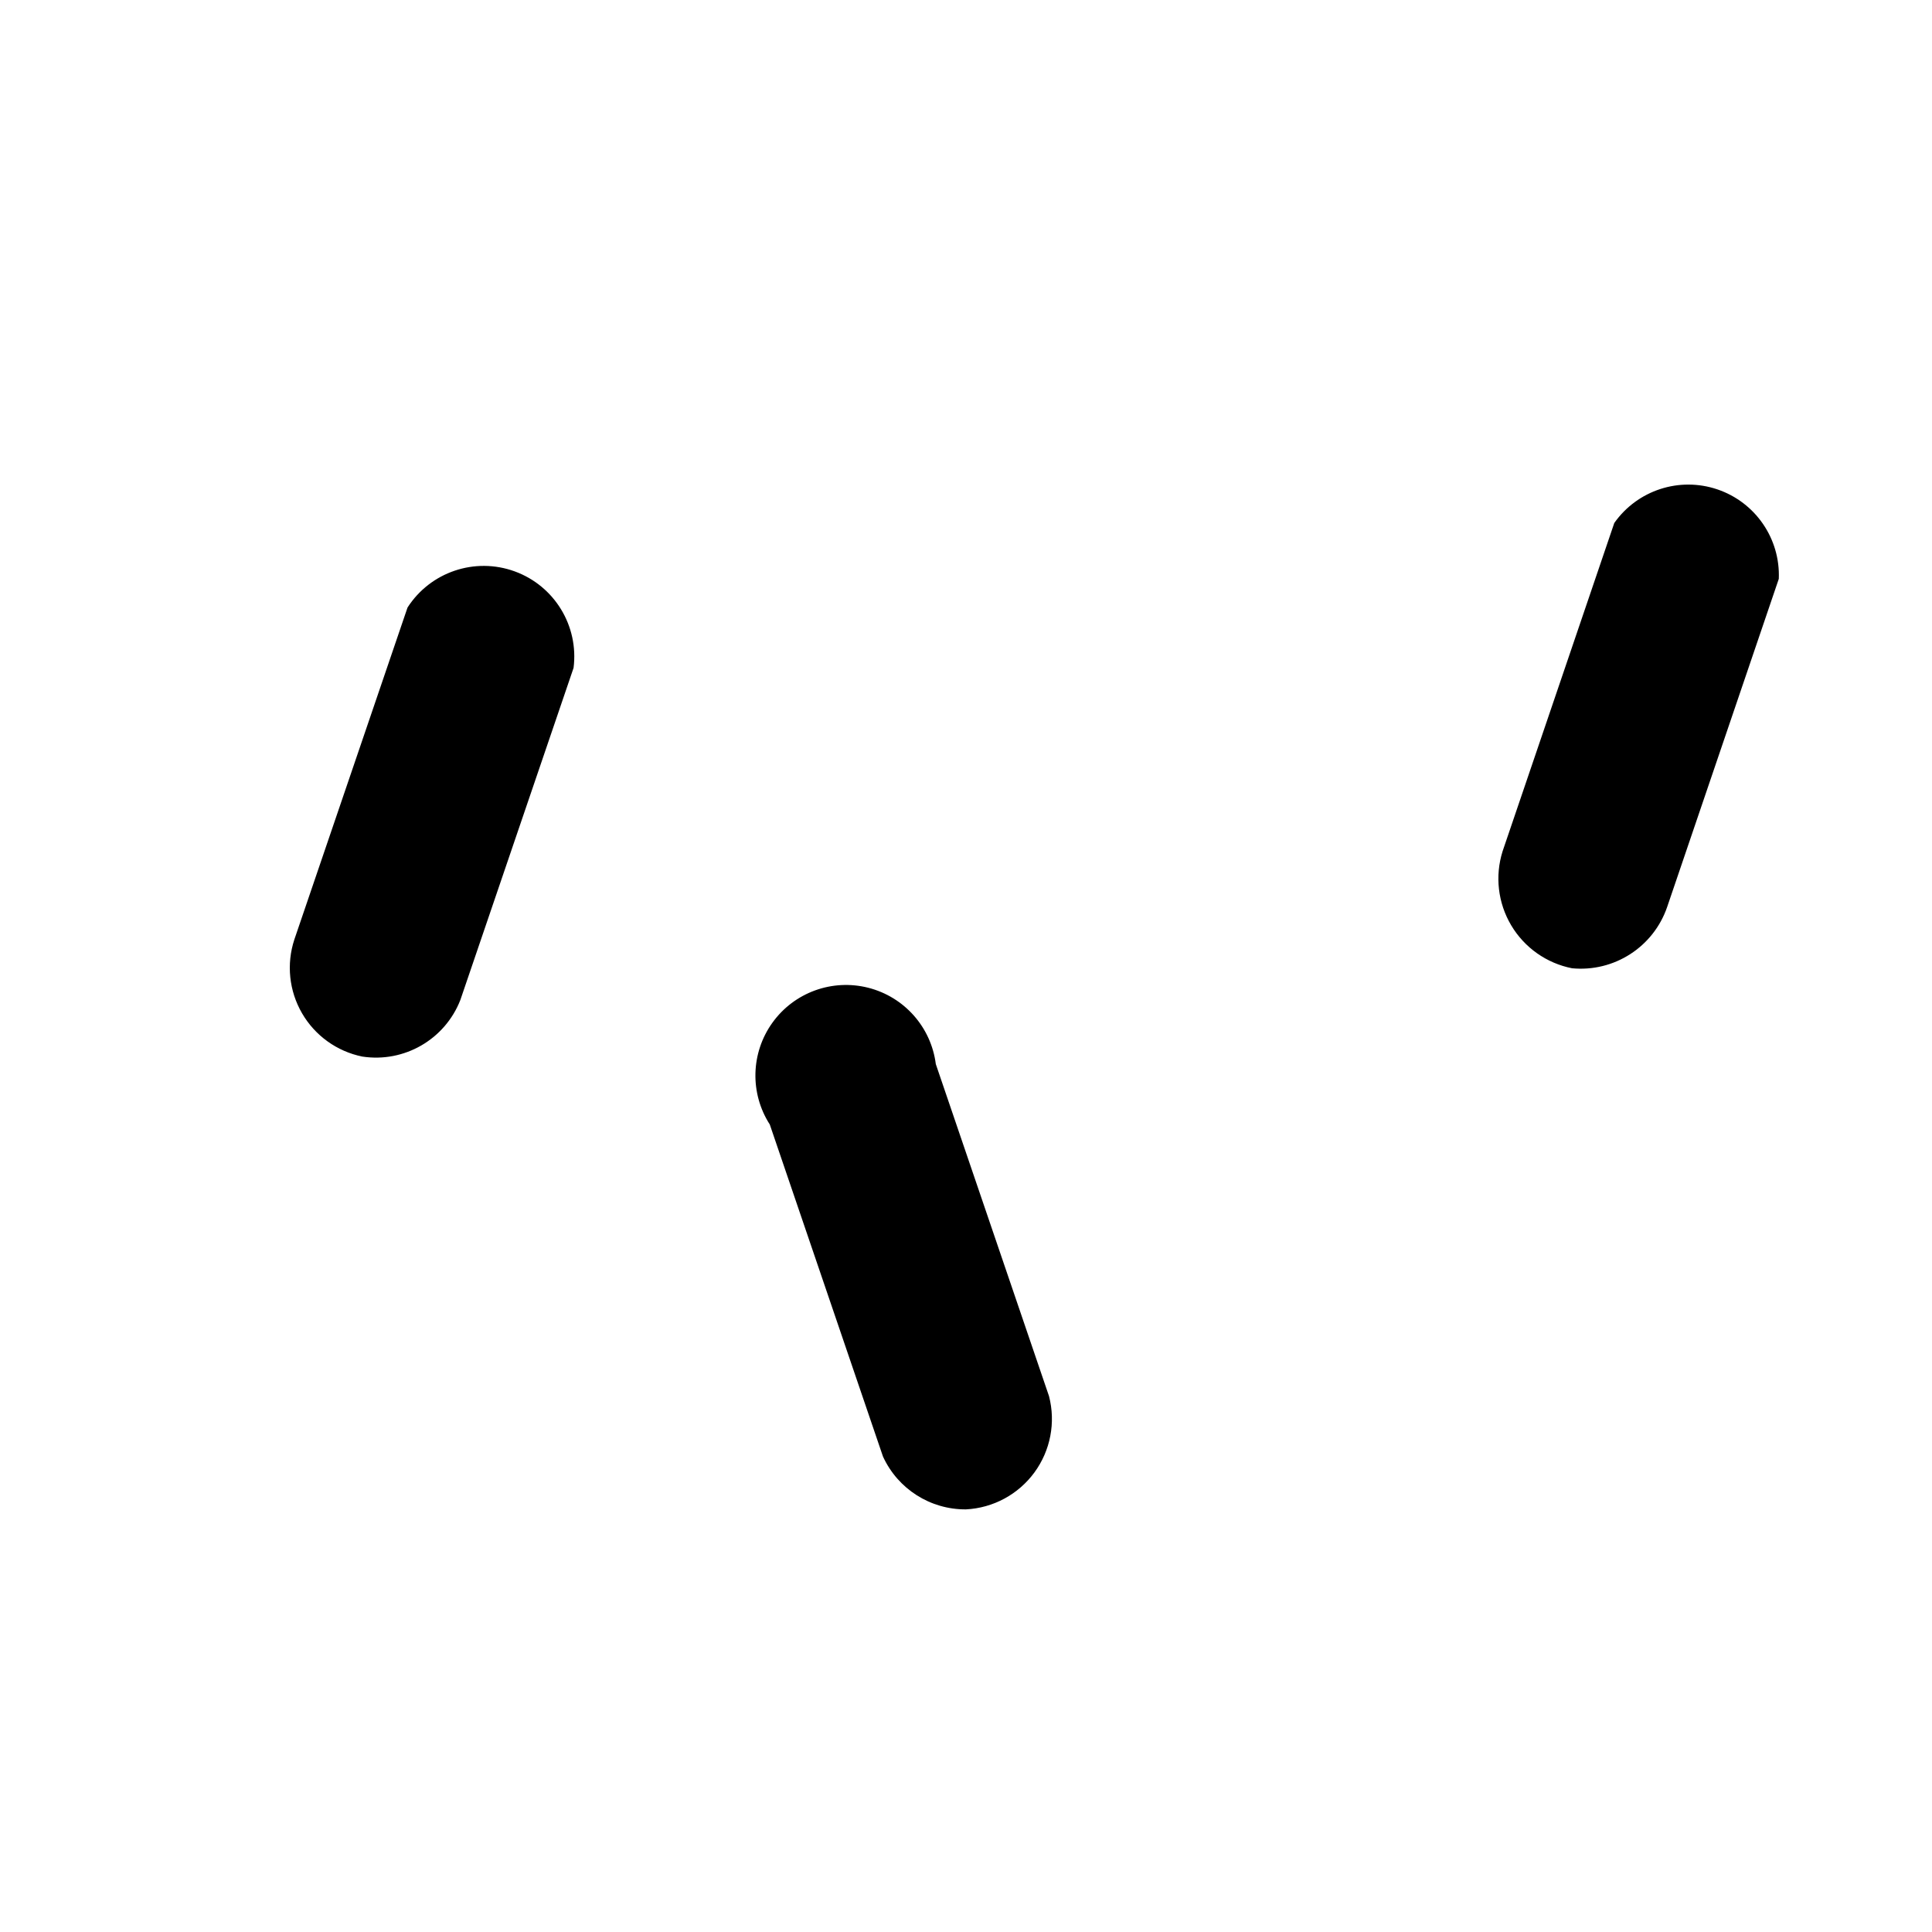
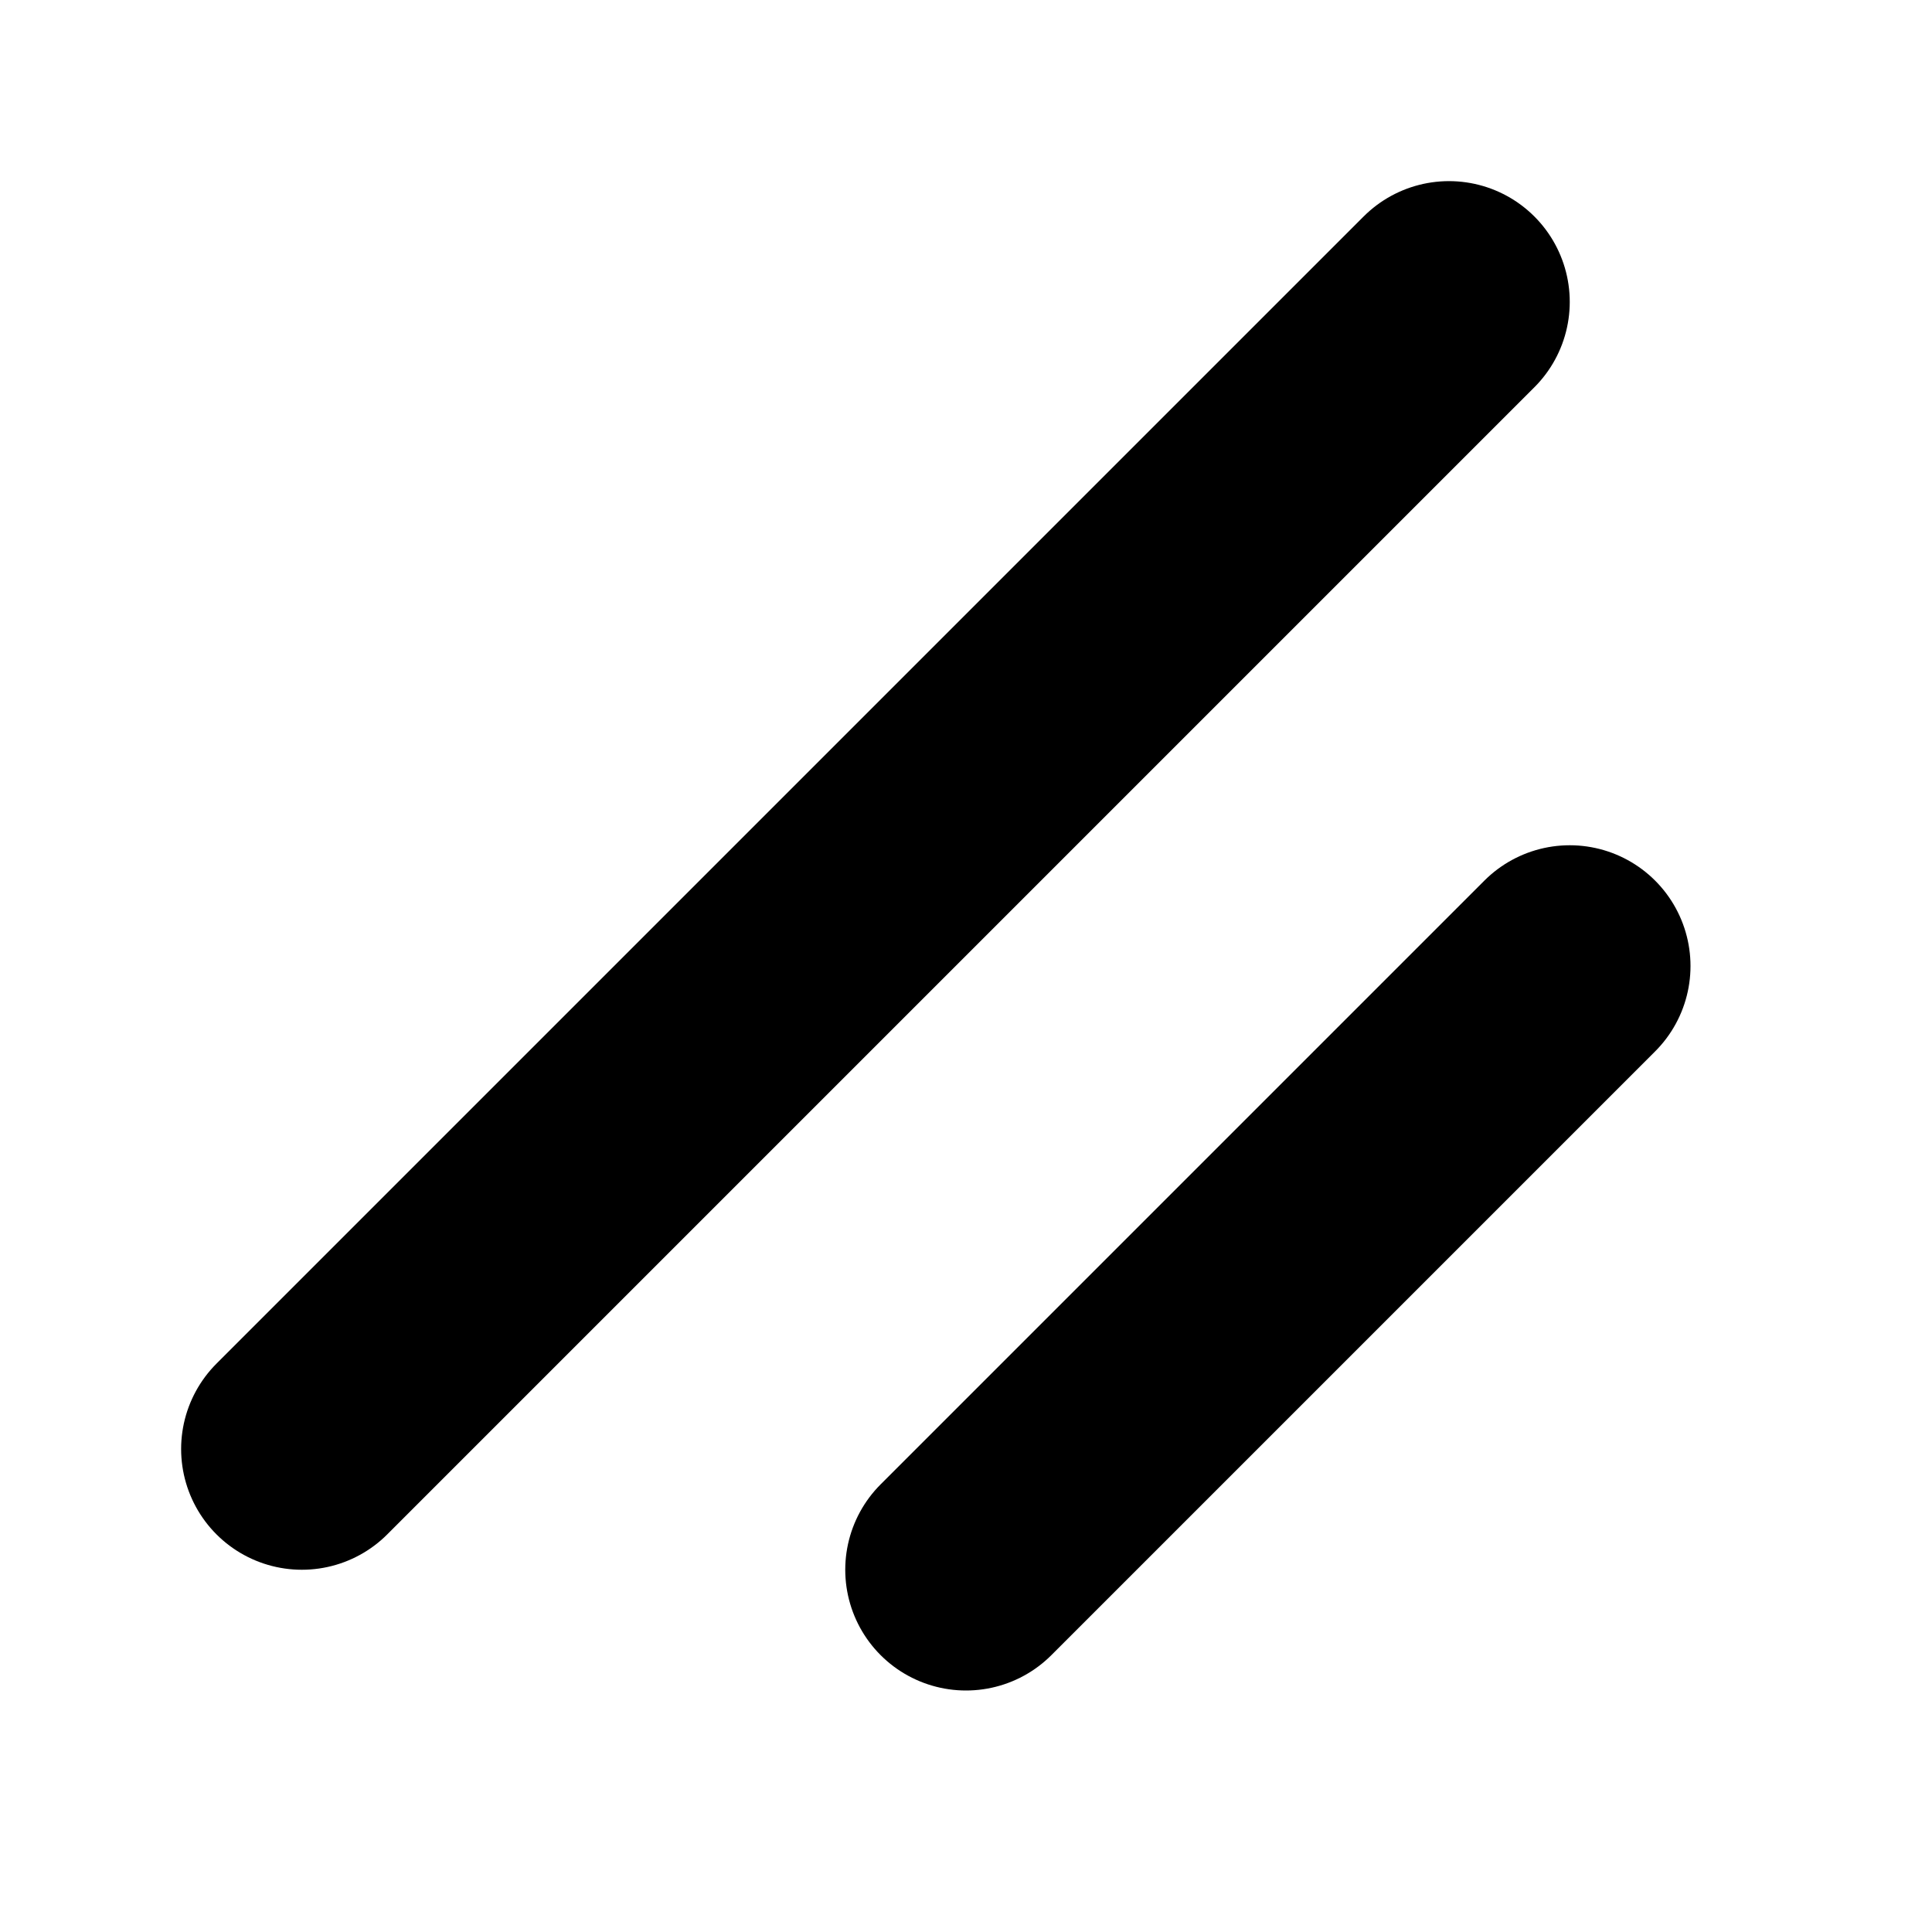
- <svg xmlns="http://www.w3.org/2000/svg" width="800px" height="800px" viewBox="0 0 256 256">
-   <path fill="currentColor" d="M208.3 128.3a12.1 12.1 0 0 1-9.2-15.5l14.8-43.5a12 12 0 0 1 21.8 7.4l-14.8 43.5a12.1 12.1 0 0 1-12.6 8.1ZM128 200a12 12 0 0 1-11-7l-15-44a12 12 0 1 1 22-8l15 44a12 12 0 0 1-11 15Zm-80-60a12 12 0 0 1-9-15.5l15-44a12 12 0 0 1 22 8l-15 44a12 12 0 0 1-13 7.5Z" />
+ <svg xmlns="http://www.w3.org/2000/svg" id="Layer_1" version="1.1" viewBox="0 0 256 256">
+   <defs>
+     <style>
+       .st0, .st1 {
+         fill: none;
+       }
+ 
+       .st1 {
+         stroke: #000;
+         stroke-linecap: round;
+         stroke-linejoin: round;
+         stroke-width: 32px;
+       }
+     </style>
+   </defs>
+   <rect class="st0" width="256" height="256" />
+   <line class="st1" x1="208" y1="128" x2="128" y2="208" />
+   <line class="st1" x1="192" y1="40" x2="40" y2="192" />
</svg>
